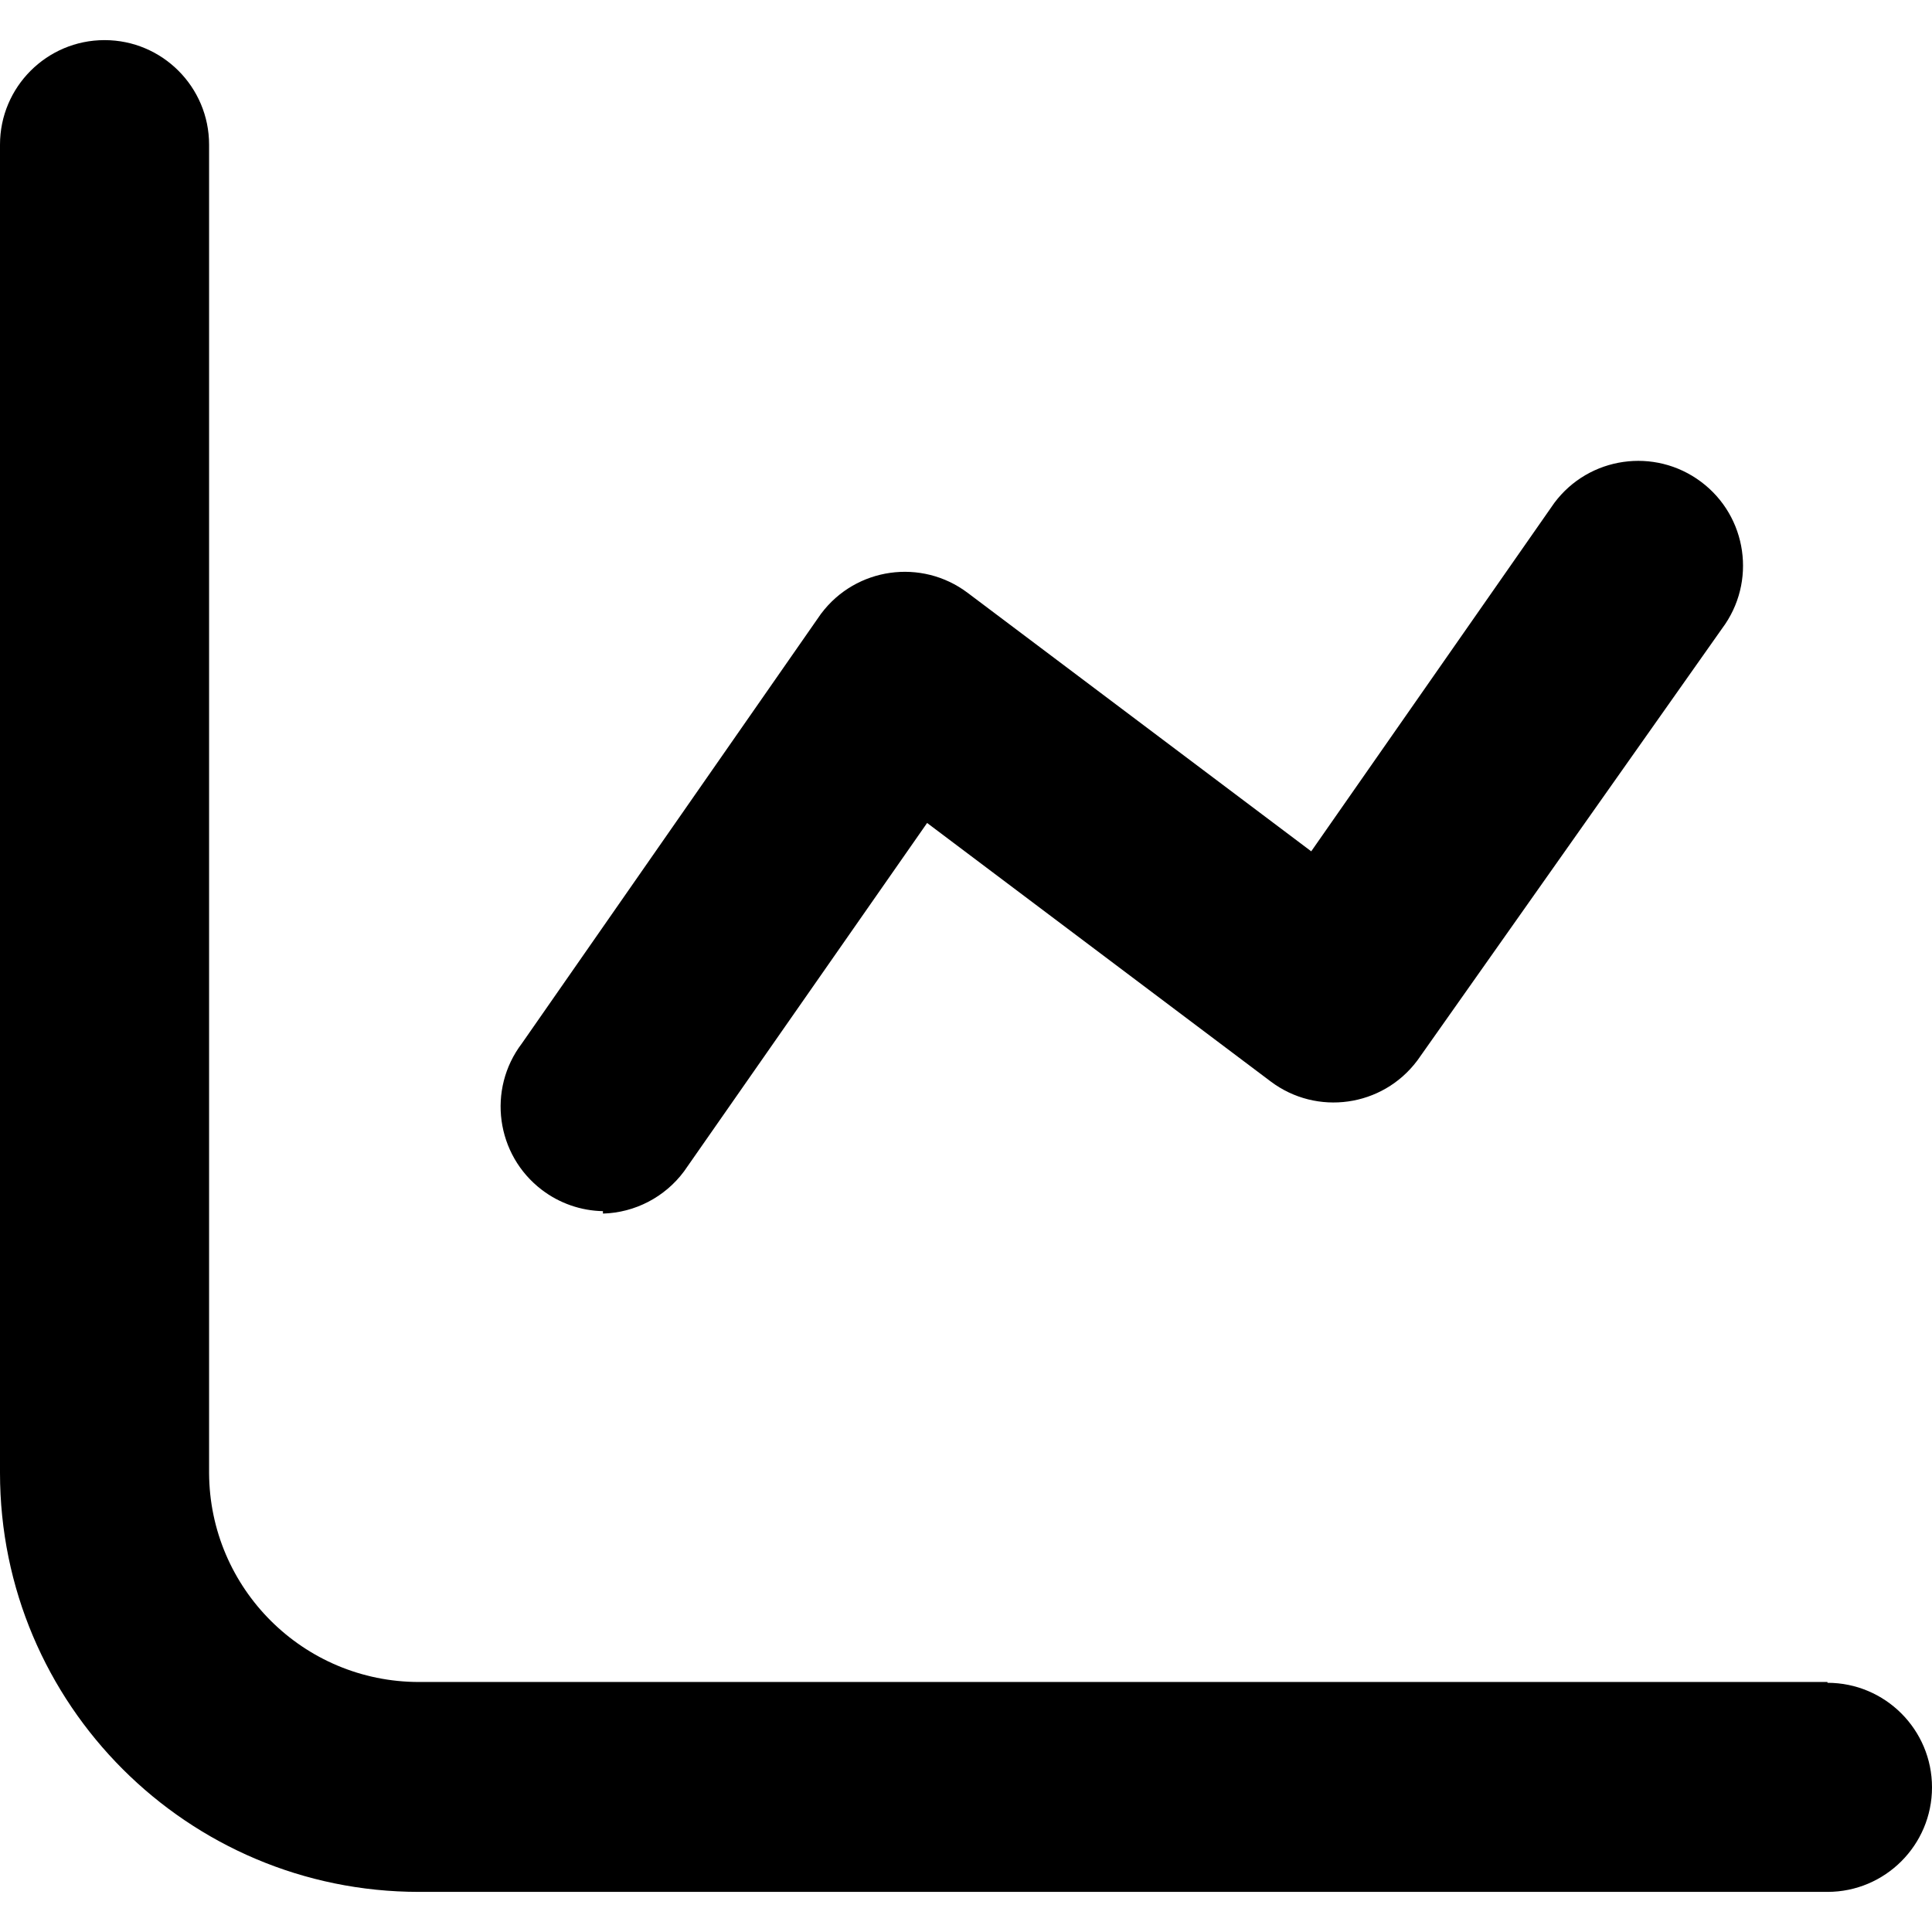
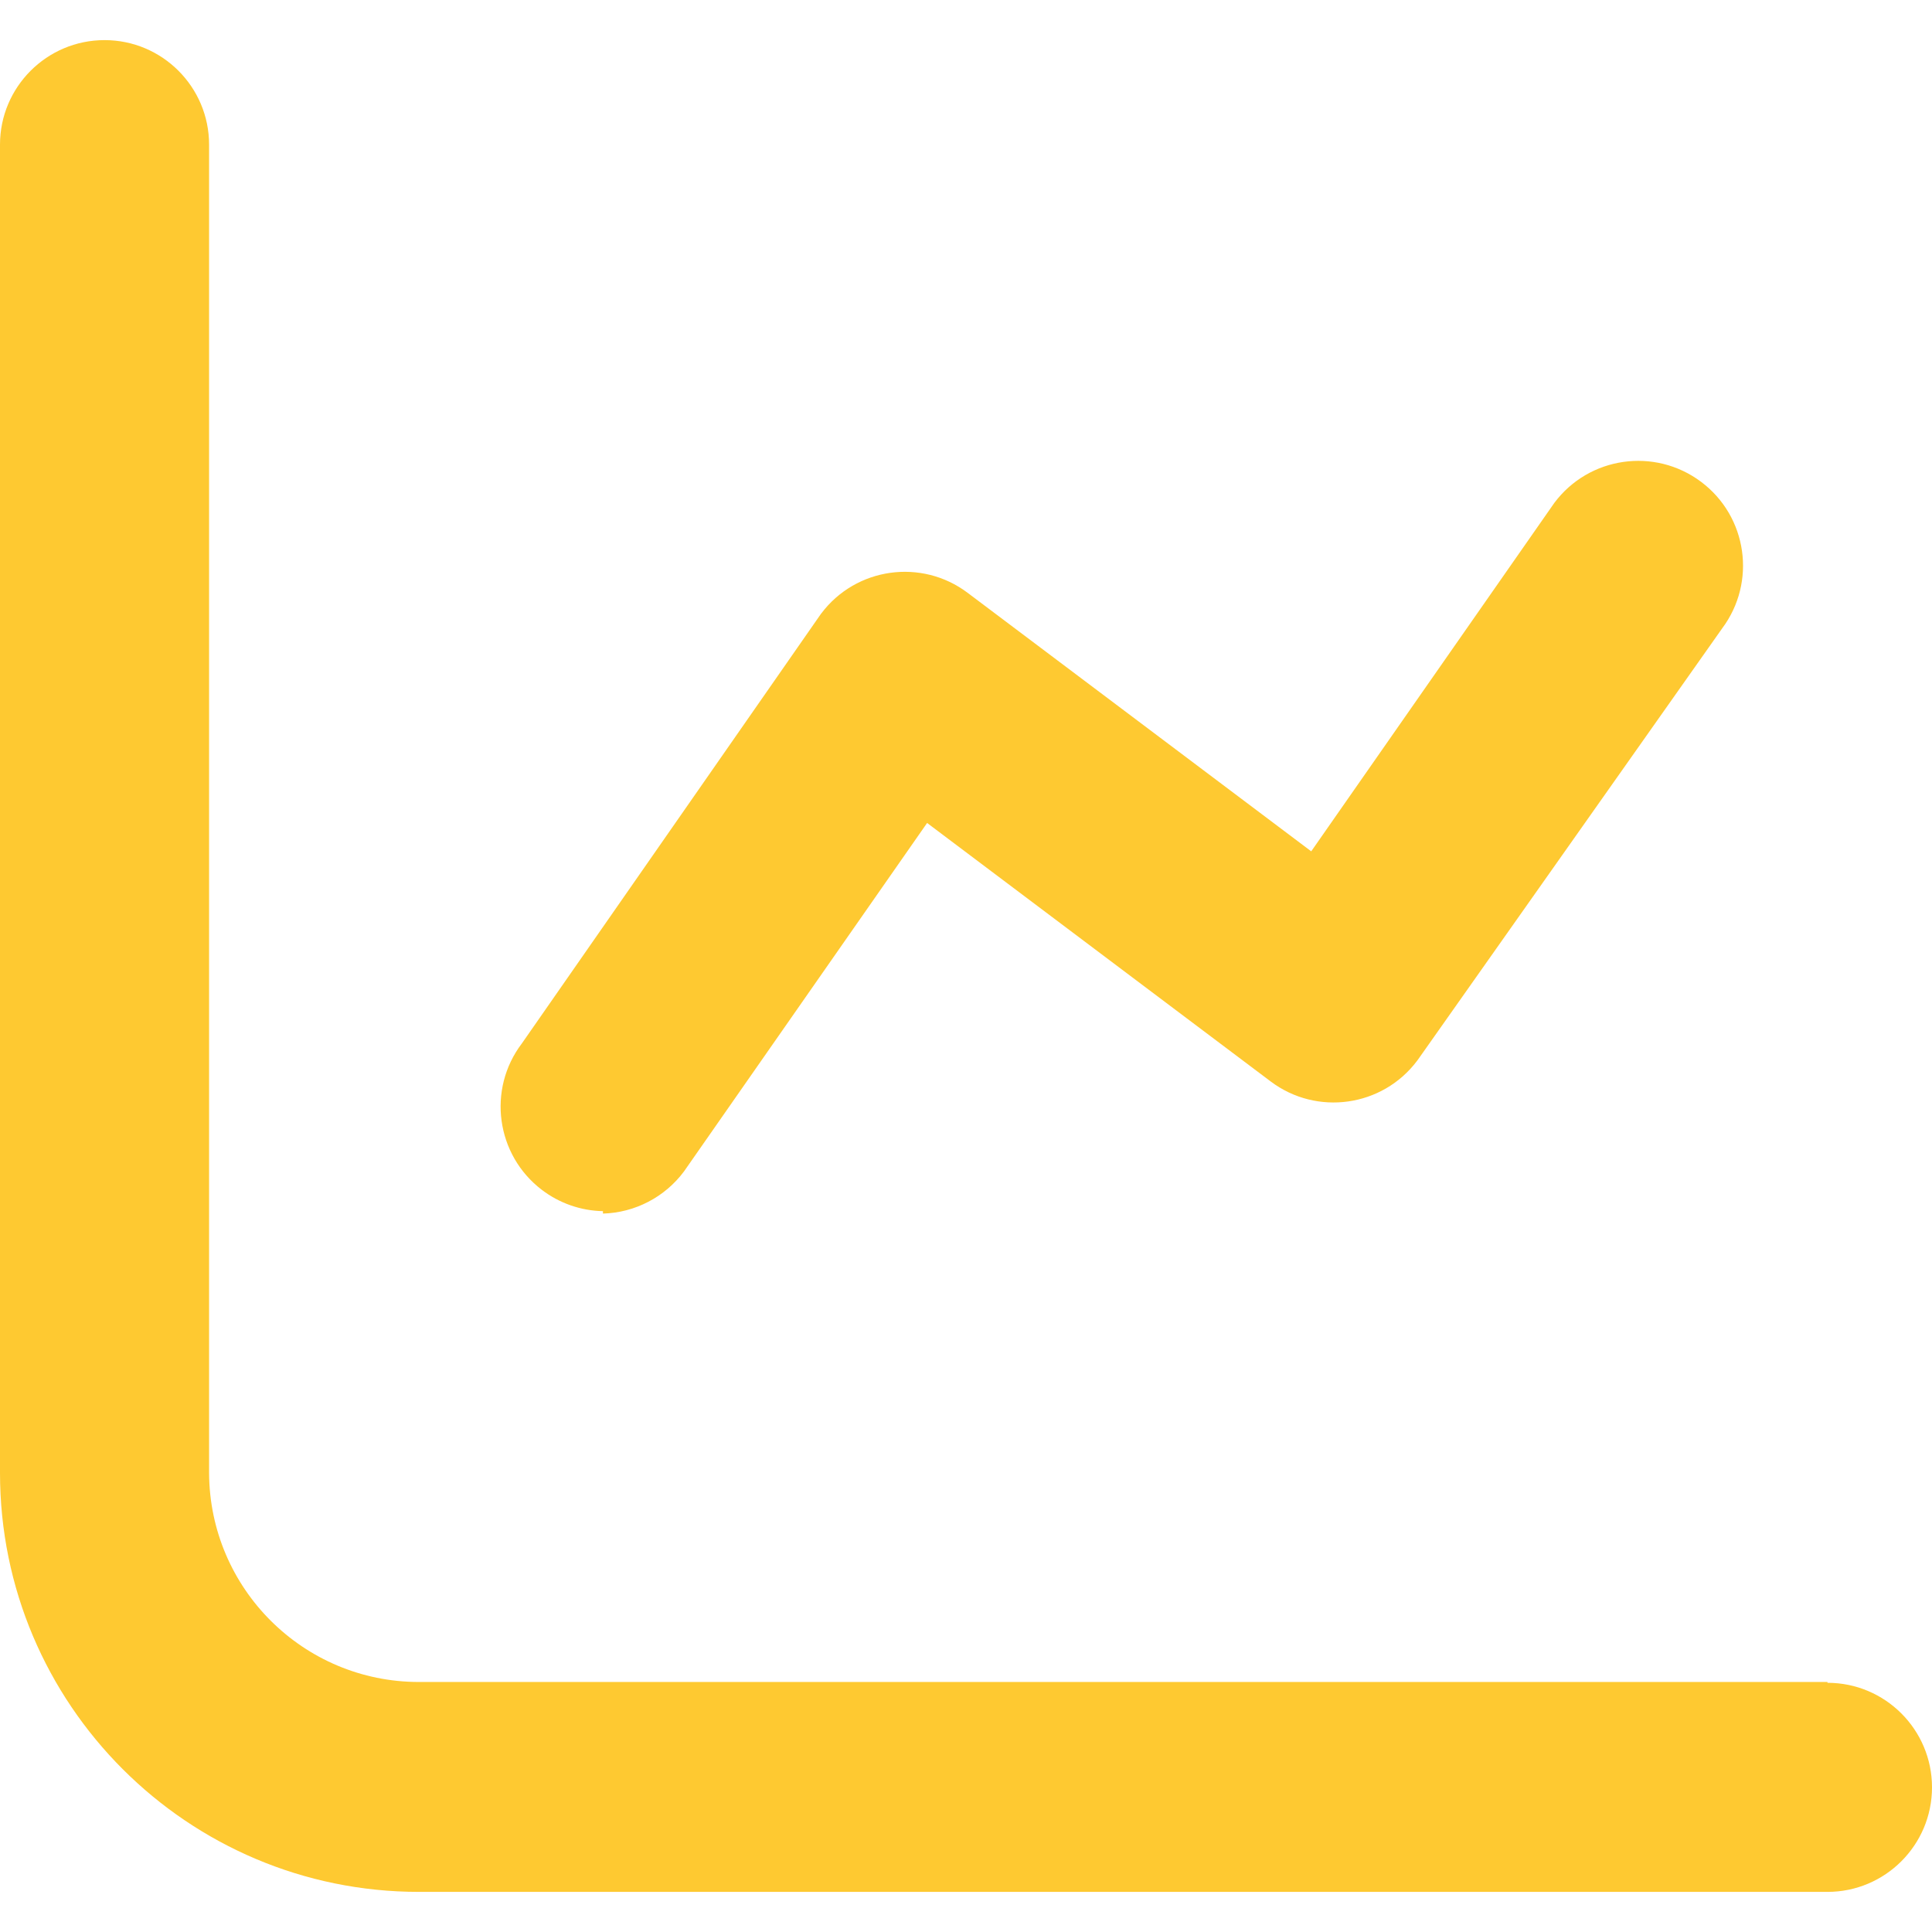
- <svg xmlns="http://www.w3.org/2000/svg" version="1.1" id="Capa_1" x="0px" y="0px" viewBox="0 0 512 512" style="enable-background:new 0 0 512 512;" xml:space="preserve">
+ <svg xmlns="http://www.w3.org/2000/svg" version="1.1" id="Capa_1" x="0px" y="0px" viewBox="0 0 512 512" style="enable-background:new 0 0 512 512;" xml:space="preserve" fill="#FEC931">
  <g>
    <g>
      <path d="M484.295,445.96v-0.215H111.034c-30.647,0-55.495-24.762-55.624-55.409v-352c0-15.291-12.413-27.705-27.705-27.705    S0,23.044,0,38.336v352c0,61.315,49.718,111.034,111.034,111.034h373.262c15.291,0,27.705-12.413,27.705-27.705    S499.587,445.96,484.295,445.96z" />
    </g>
  </g>
  <g>
    <g>
      <path d="M450.792,127.678c-12.285-9.192-29.681-6.701-38.872,5.584l-64.43,92.349l-91.06-68.51    c-12.22-9.192-29.595-6.744-38.787,5.477c-0.022,0.043-0.043,0.064-0.086,0.107L138.309,276.51    c-9.256,12.177-6.872,29.573,5.305,38.83c4.66,3.544,10.33,5.519,16.172,5.627c0,0,0,0.644,0,0.644    c8.483-0.236,16.408-4.36,21.477-11.168l64.43-92.349l91.06,68.51c12.22,9.192,29.595,6.744,38.787-5.477    c0.021-0.043,0.043-0.064,0.086-0.107l80.752-114.47C465.568,154.266,463.077,136.87,450.792,127.678z" />
    </g>
  </g>
  <g>
</g>
  <g>
</g>
  <g>
</g>
  <g>
</g>
  <g>
</g>
  <g>
</g>
  <g>
</g>
  <g>
</g>
  <g>
</g>
  <g>
</g>
  <g>
</g>
  <g>
</g>
  <g>
</g>
  <g>
</g>
  <g>
</g>
</svg>
